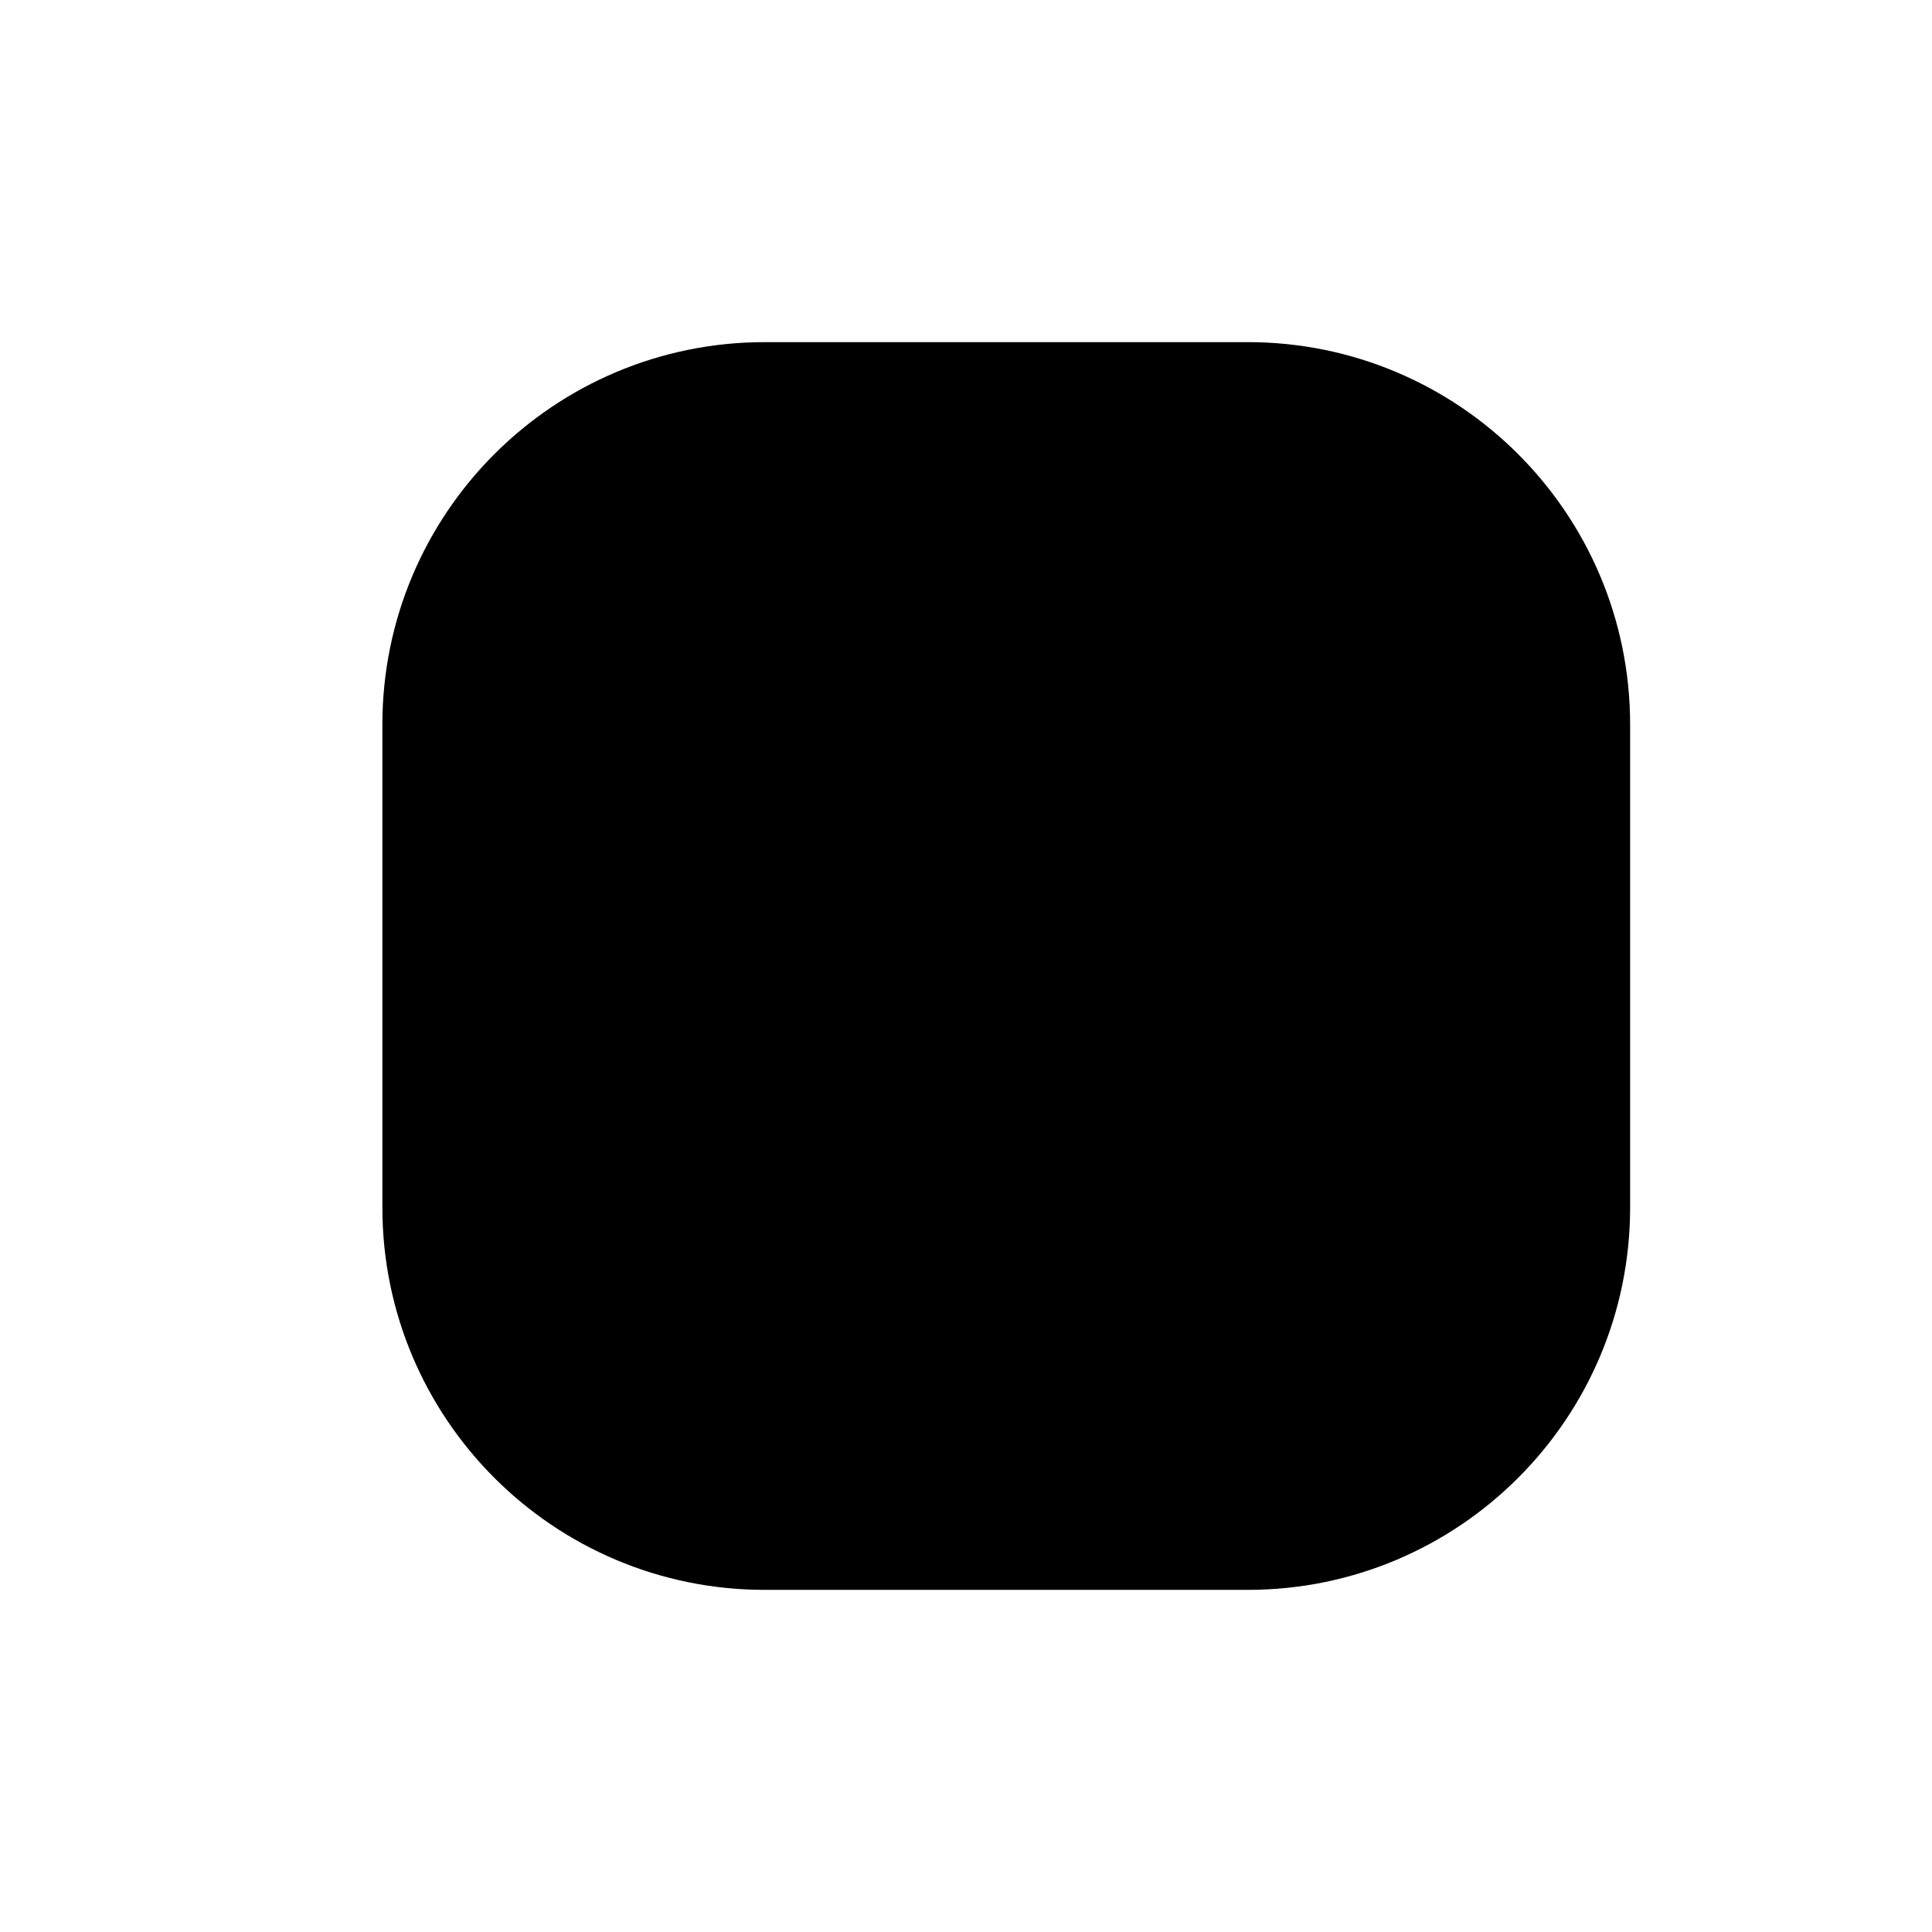
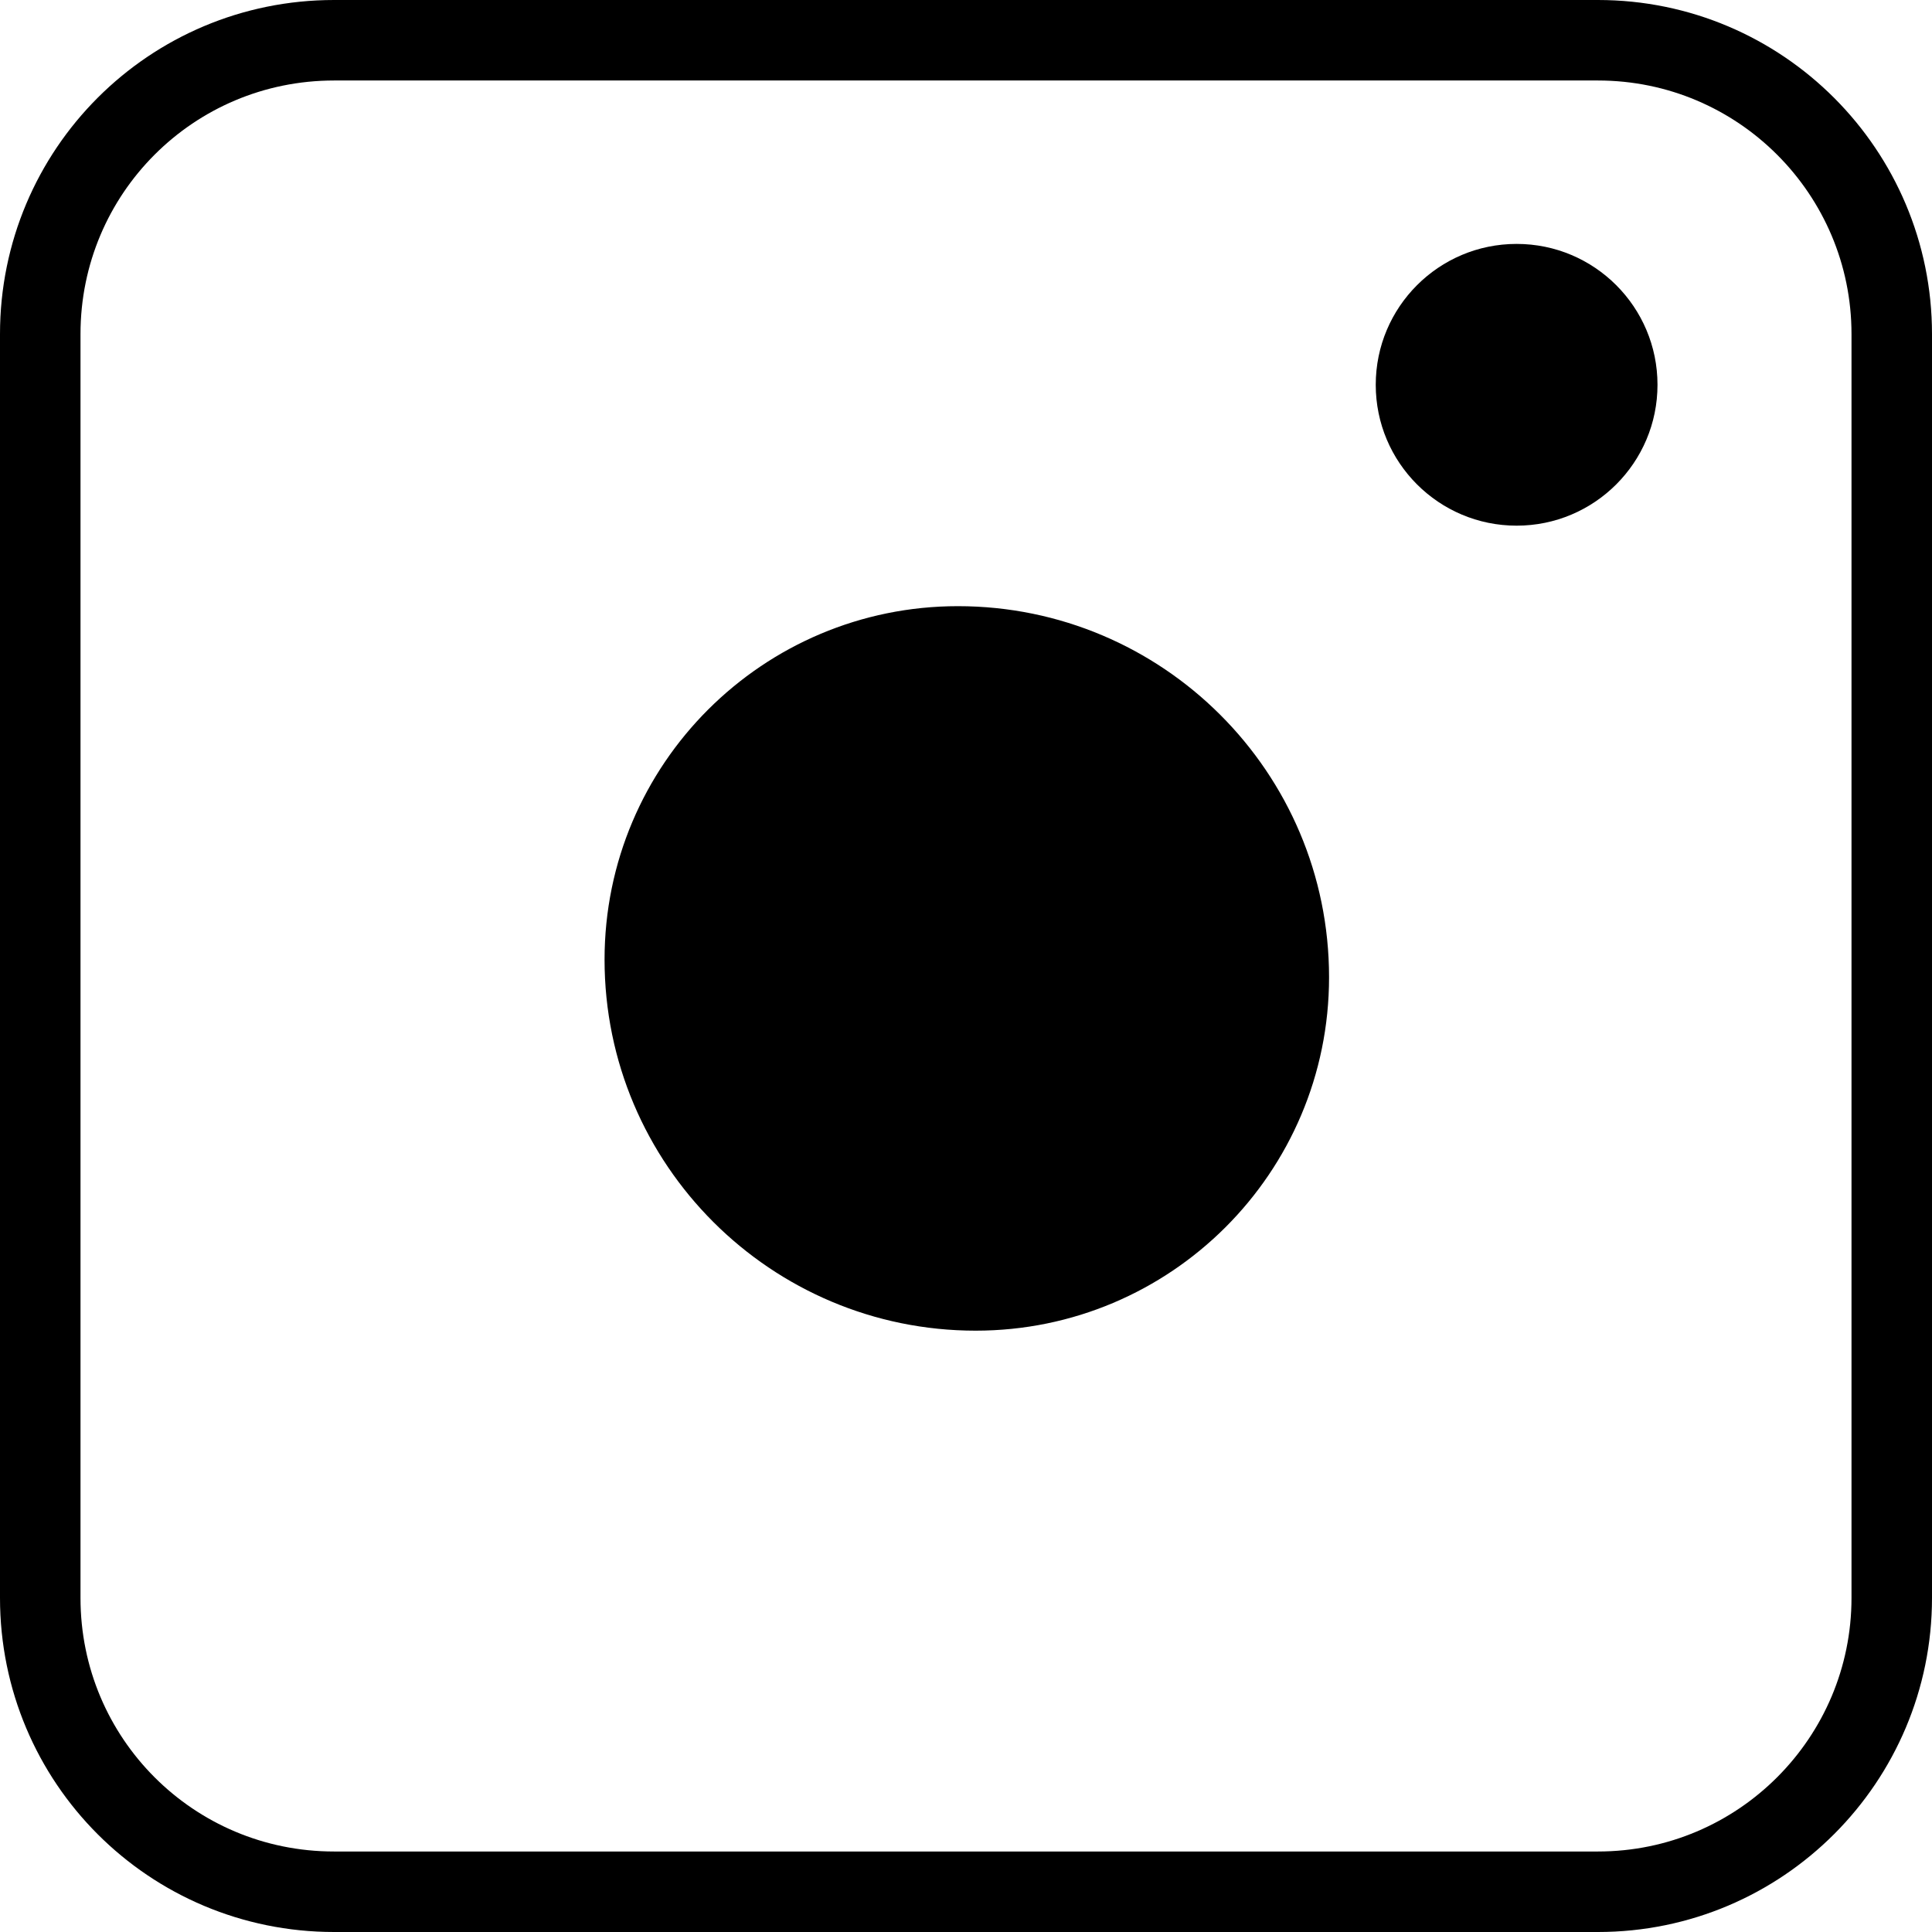
- <svg width="40" height="40" viewBox="0 0 24 24">
-   <path fill-rule="evenodd" clip-rule="evenodd" d="M15.5 5H9.5C7.291 5 5.5 6.791 5.5 9V15C5.5 17.209 7.291 19 9.5 19H15.5C17.709 19 19.5 17.209 19.5 15V9C19.5 6.791 17.709 5 15.5 5Z" stroke="#000000" stroke-width="1.5" stroke-linecap="round" stroke-linejoin="round" />
-   <path fill-rule="evenodd" clip-rule="evenodd" d="M12.5 15C10.843 15 9.5 13.657 9.5 12C9.5 10.343 10.843 9 12.5 9C14.157 9 15.5 10.343 15.5 12C15.5 12.796 15.184 13.559 14.621 14.121C14.059 14.684 13.296 15 12.5 15Z" stroke="#000000" stroke-width="1.5" stroke-linecap="round" stroke-linejoin="round" />
+ <svg width="24" height="24" viewBox="0 0 24 24">
+   <defs>
+     <style>
+       .cls-1 {
+         fill-rule="evenodd";
+         stroke-width: 0px;
+       }
+ 
+       .cls-2 {
+         fill: none;
+         stroke: #000;
+         stroke-miterlimit: 10;
+       }
+     </style>
+   </defs>
+   <path class="cls-2" d="M4.15.5h15.7c2.02,0,3.65,1.64,3.65,3.65v15.7c0,2.01-1.63,3.65-3.65,3.65H4.15c-2.02,0-3.65-1.63-3.65-3.65V4.15C.5,2.13,2.13.5,4.15.5Z" />
+   <circle class="cls-1" cx="18.84" cy="4.78" r="1.75" />
+   <path class="cls-1" d="M11.9,7.53h0c2.54,0,4.61,2.06,4.61,4.61h0c0,2.43-1.97,4.39-4.39,4.39h0c-2.54,0-4.61-2.06-4.61-4.61h0c0-2.43,1.97-4.39,4.39-4.39Z" />
</svg>
